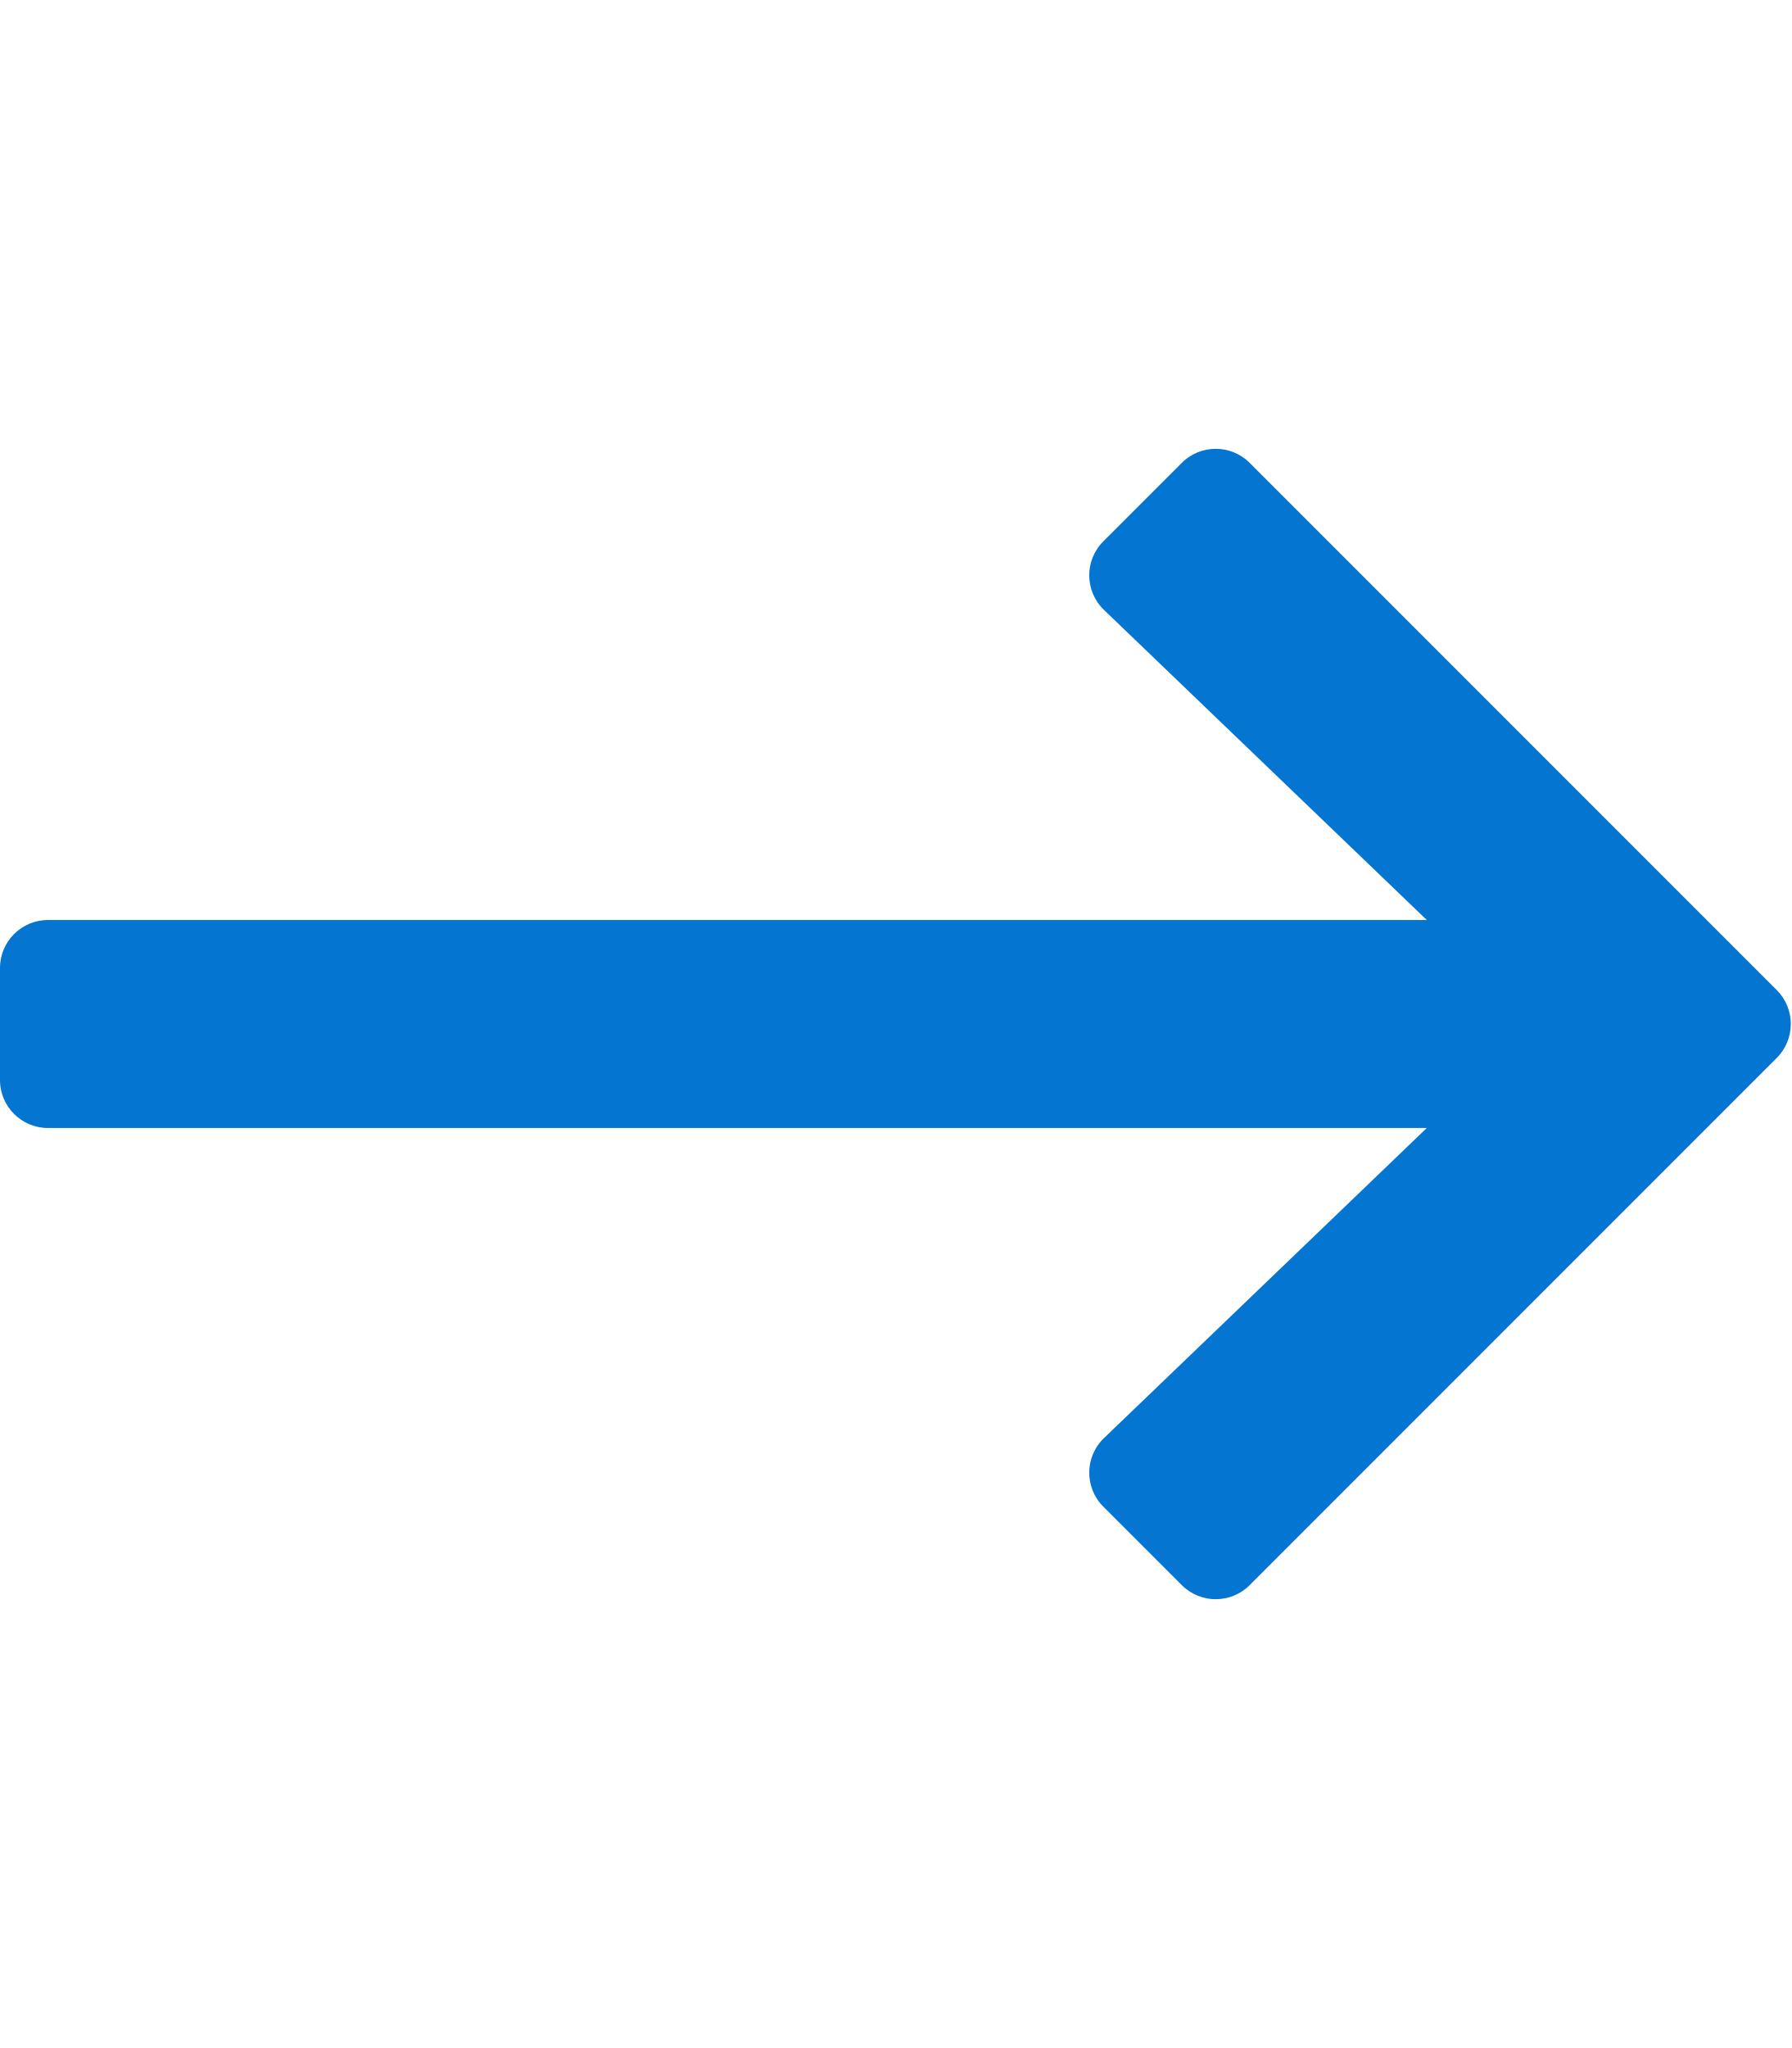
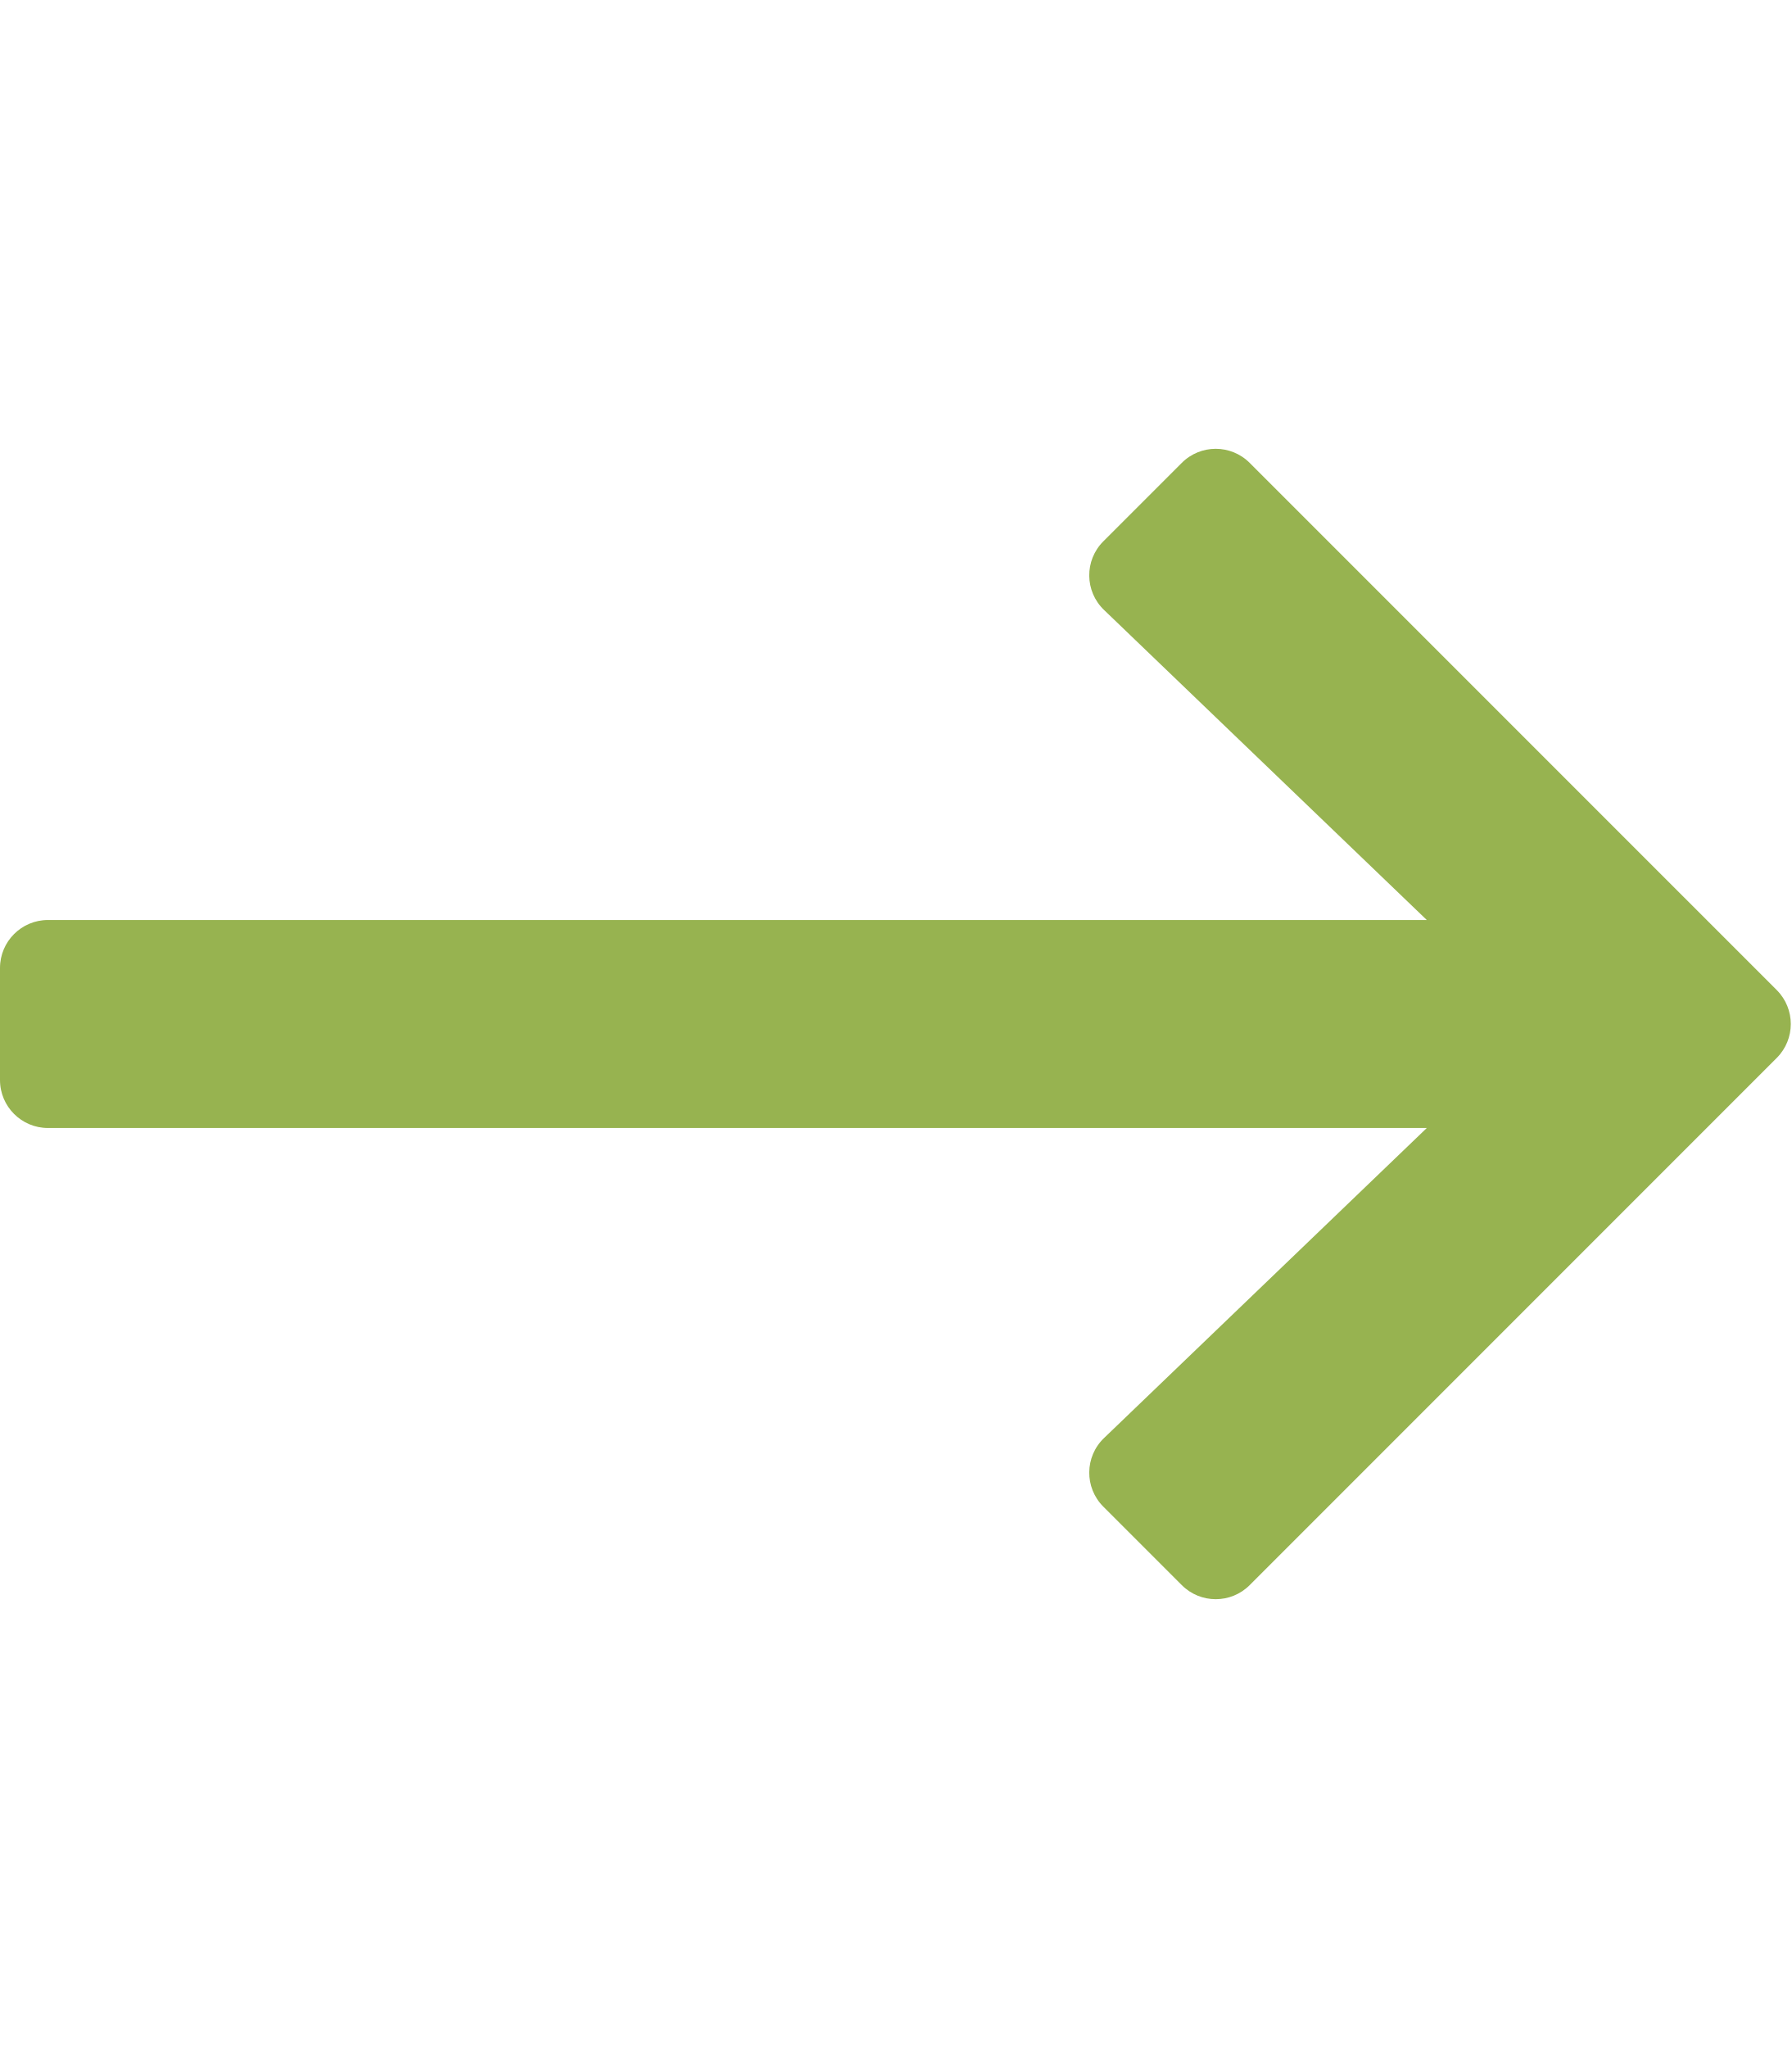
- <svg xmlns="http://www.w3.org/2000/svg" viewBox="0 0 448 512" fill="#0575d2">
+ <svg xmlns="http://www.w3.org/2000/svg" viewBox="0 0 448 512" fill="#97B350">
  <path d="M295.515 115.716l-19.626 19.626c-4.753 4.753-4.675 12.484.173 17.14L356.78 230H12c-6.627 0-12 5.373-12 12v28c0 6.627 5.373 12 12 12h344.78l-80.717 77.518c-4.849 4.656-4.927 12.387-.173 17.14l19.626 19.626c4.686 4.686 12.284 4.686 16.971 0l131.799-131.799c4.686-4.686 4.686-12.284 0-16.971L312.485 115.716c-4.686-4.686-12.284-4.686-16.97 0z" />
</svg>
